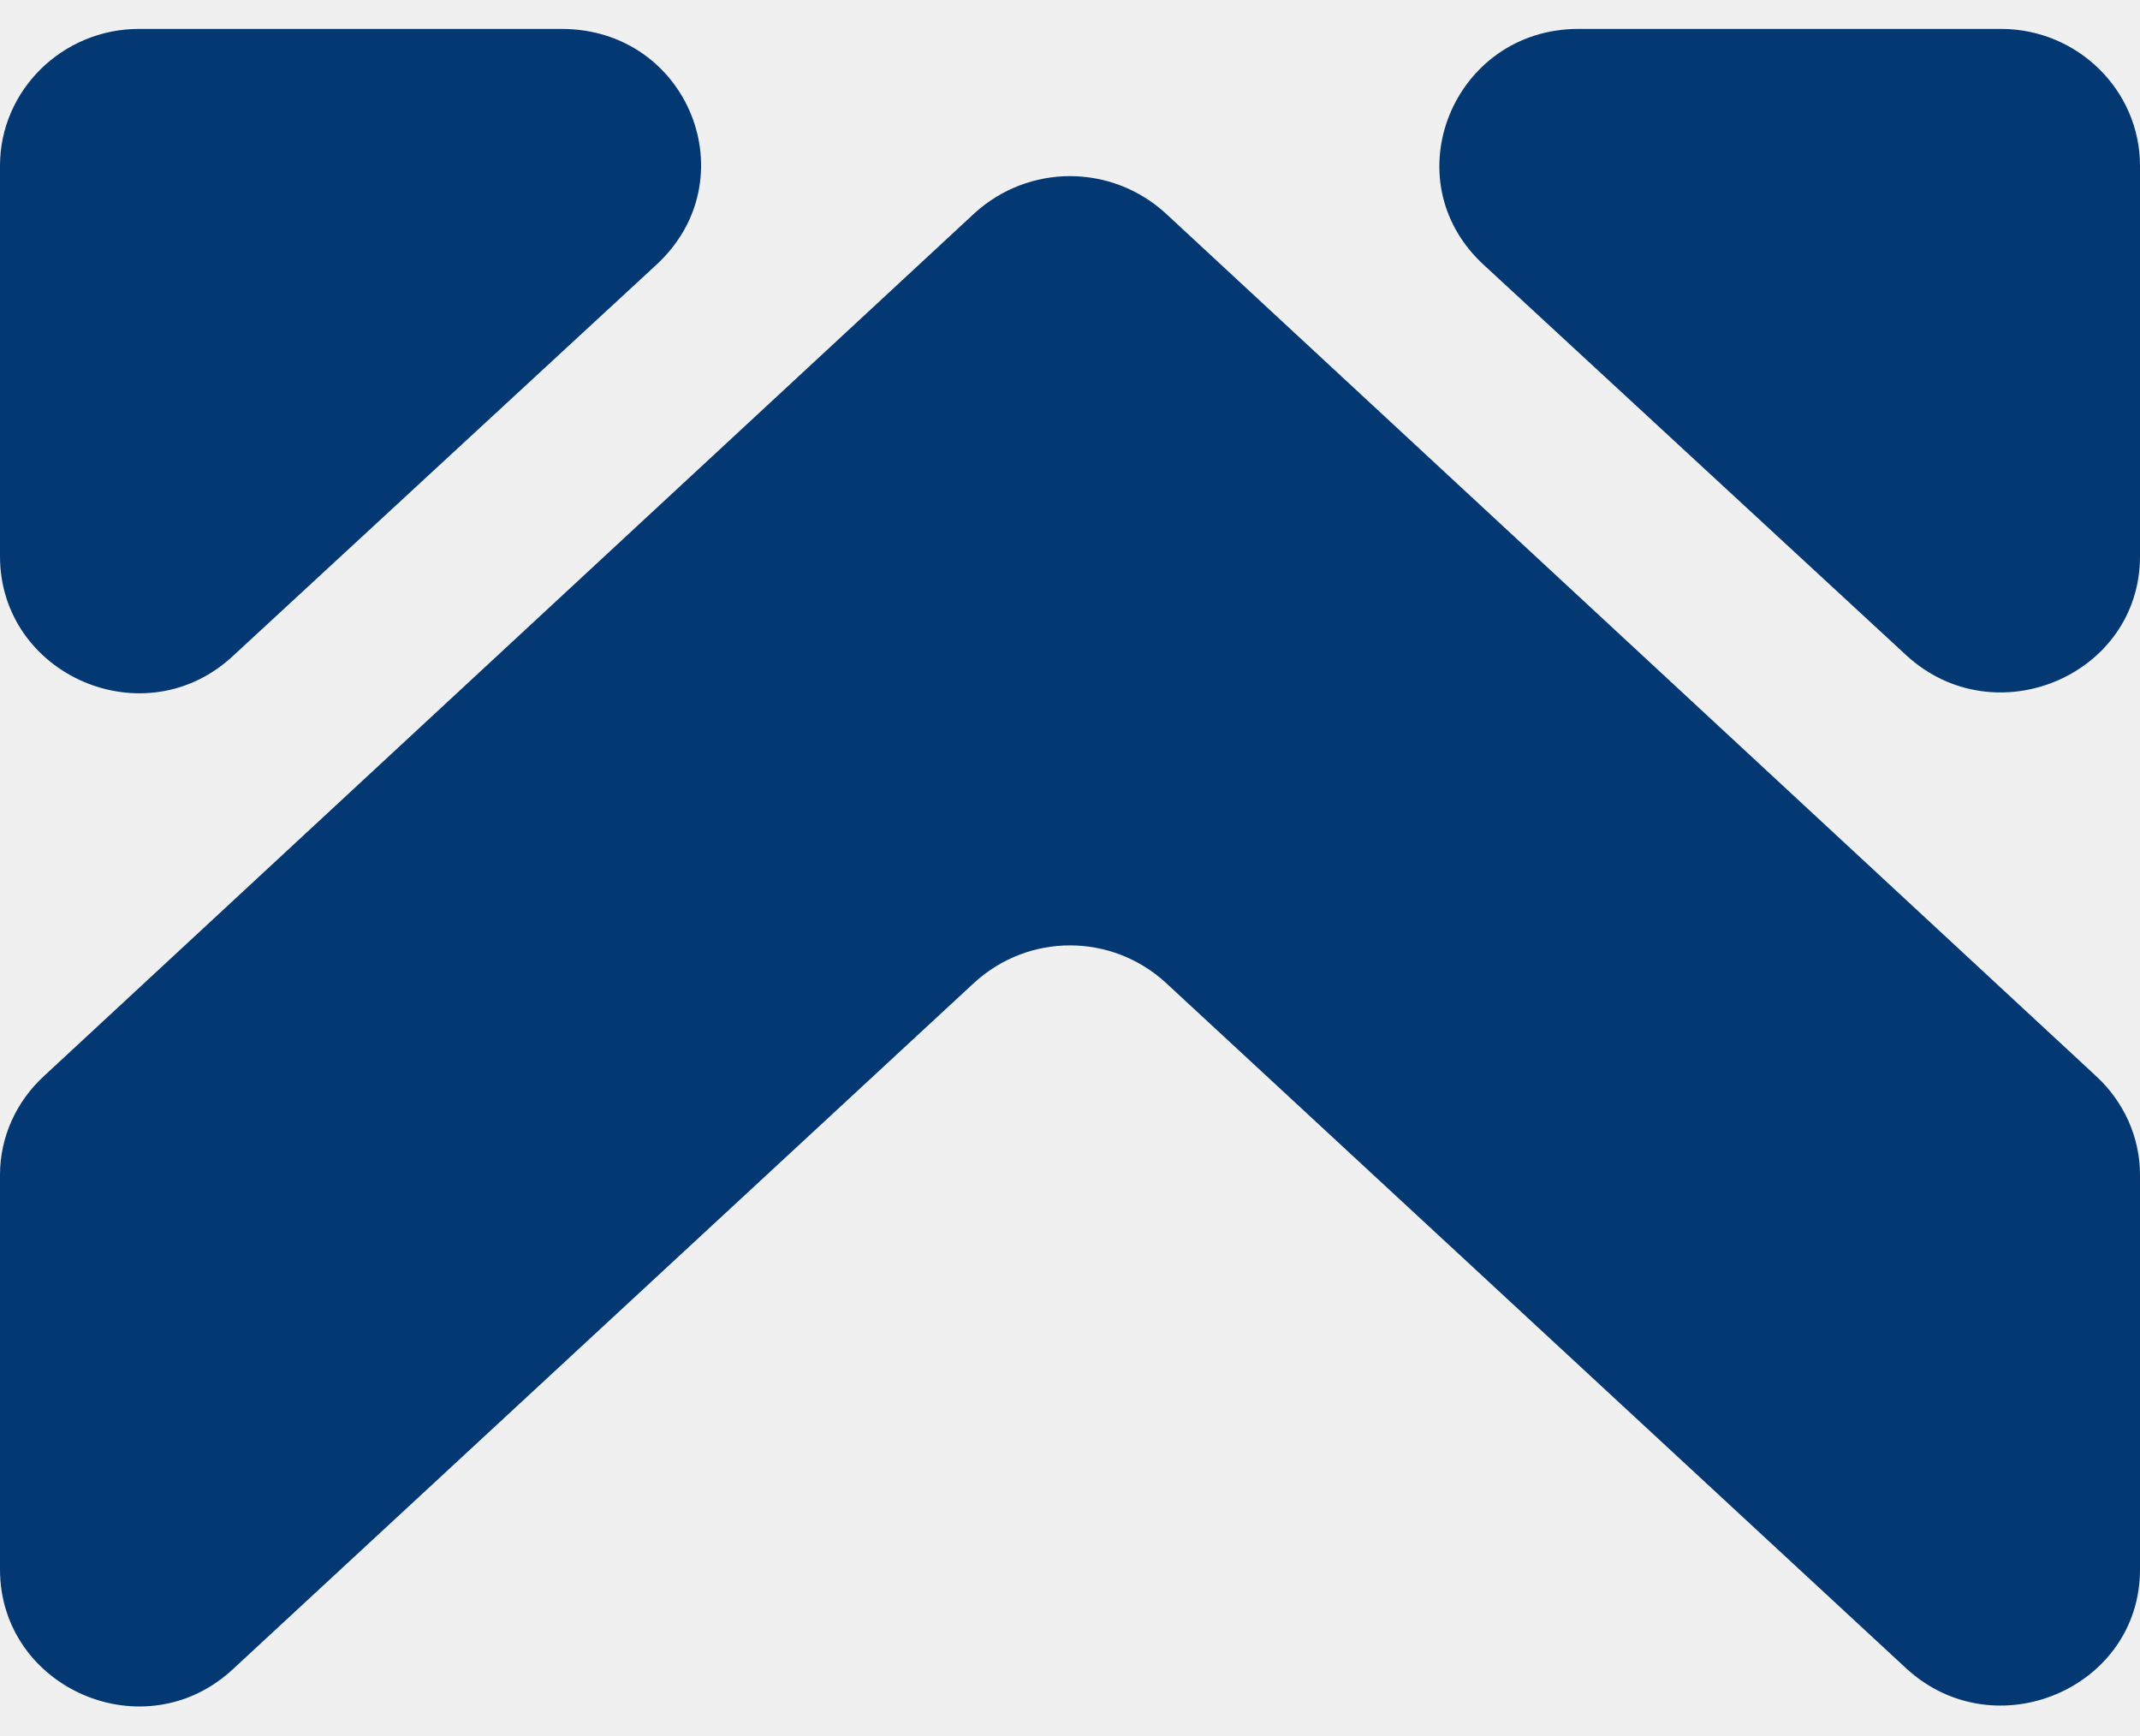
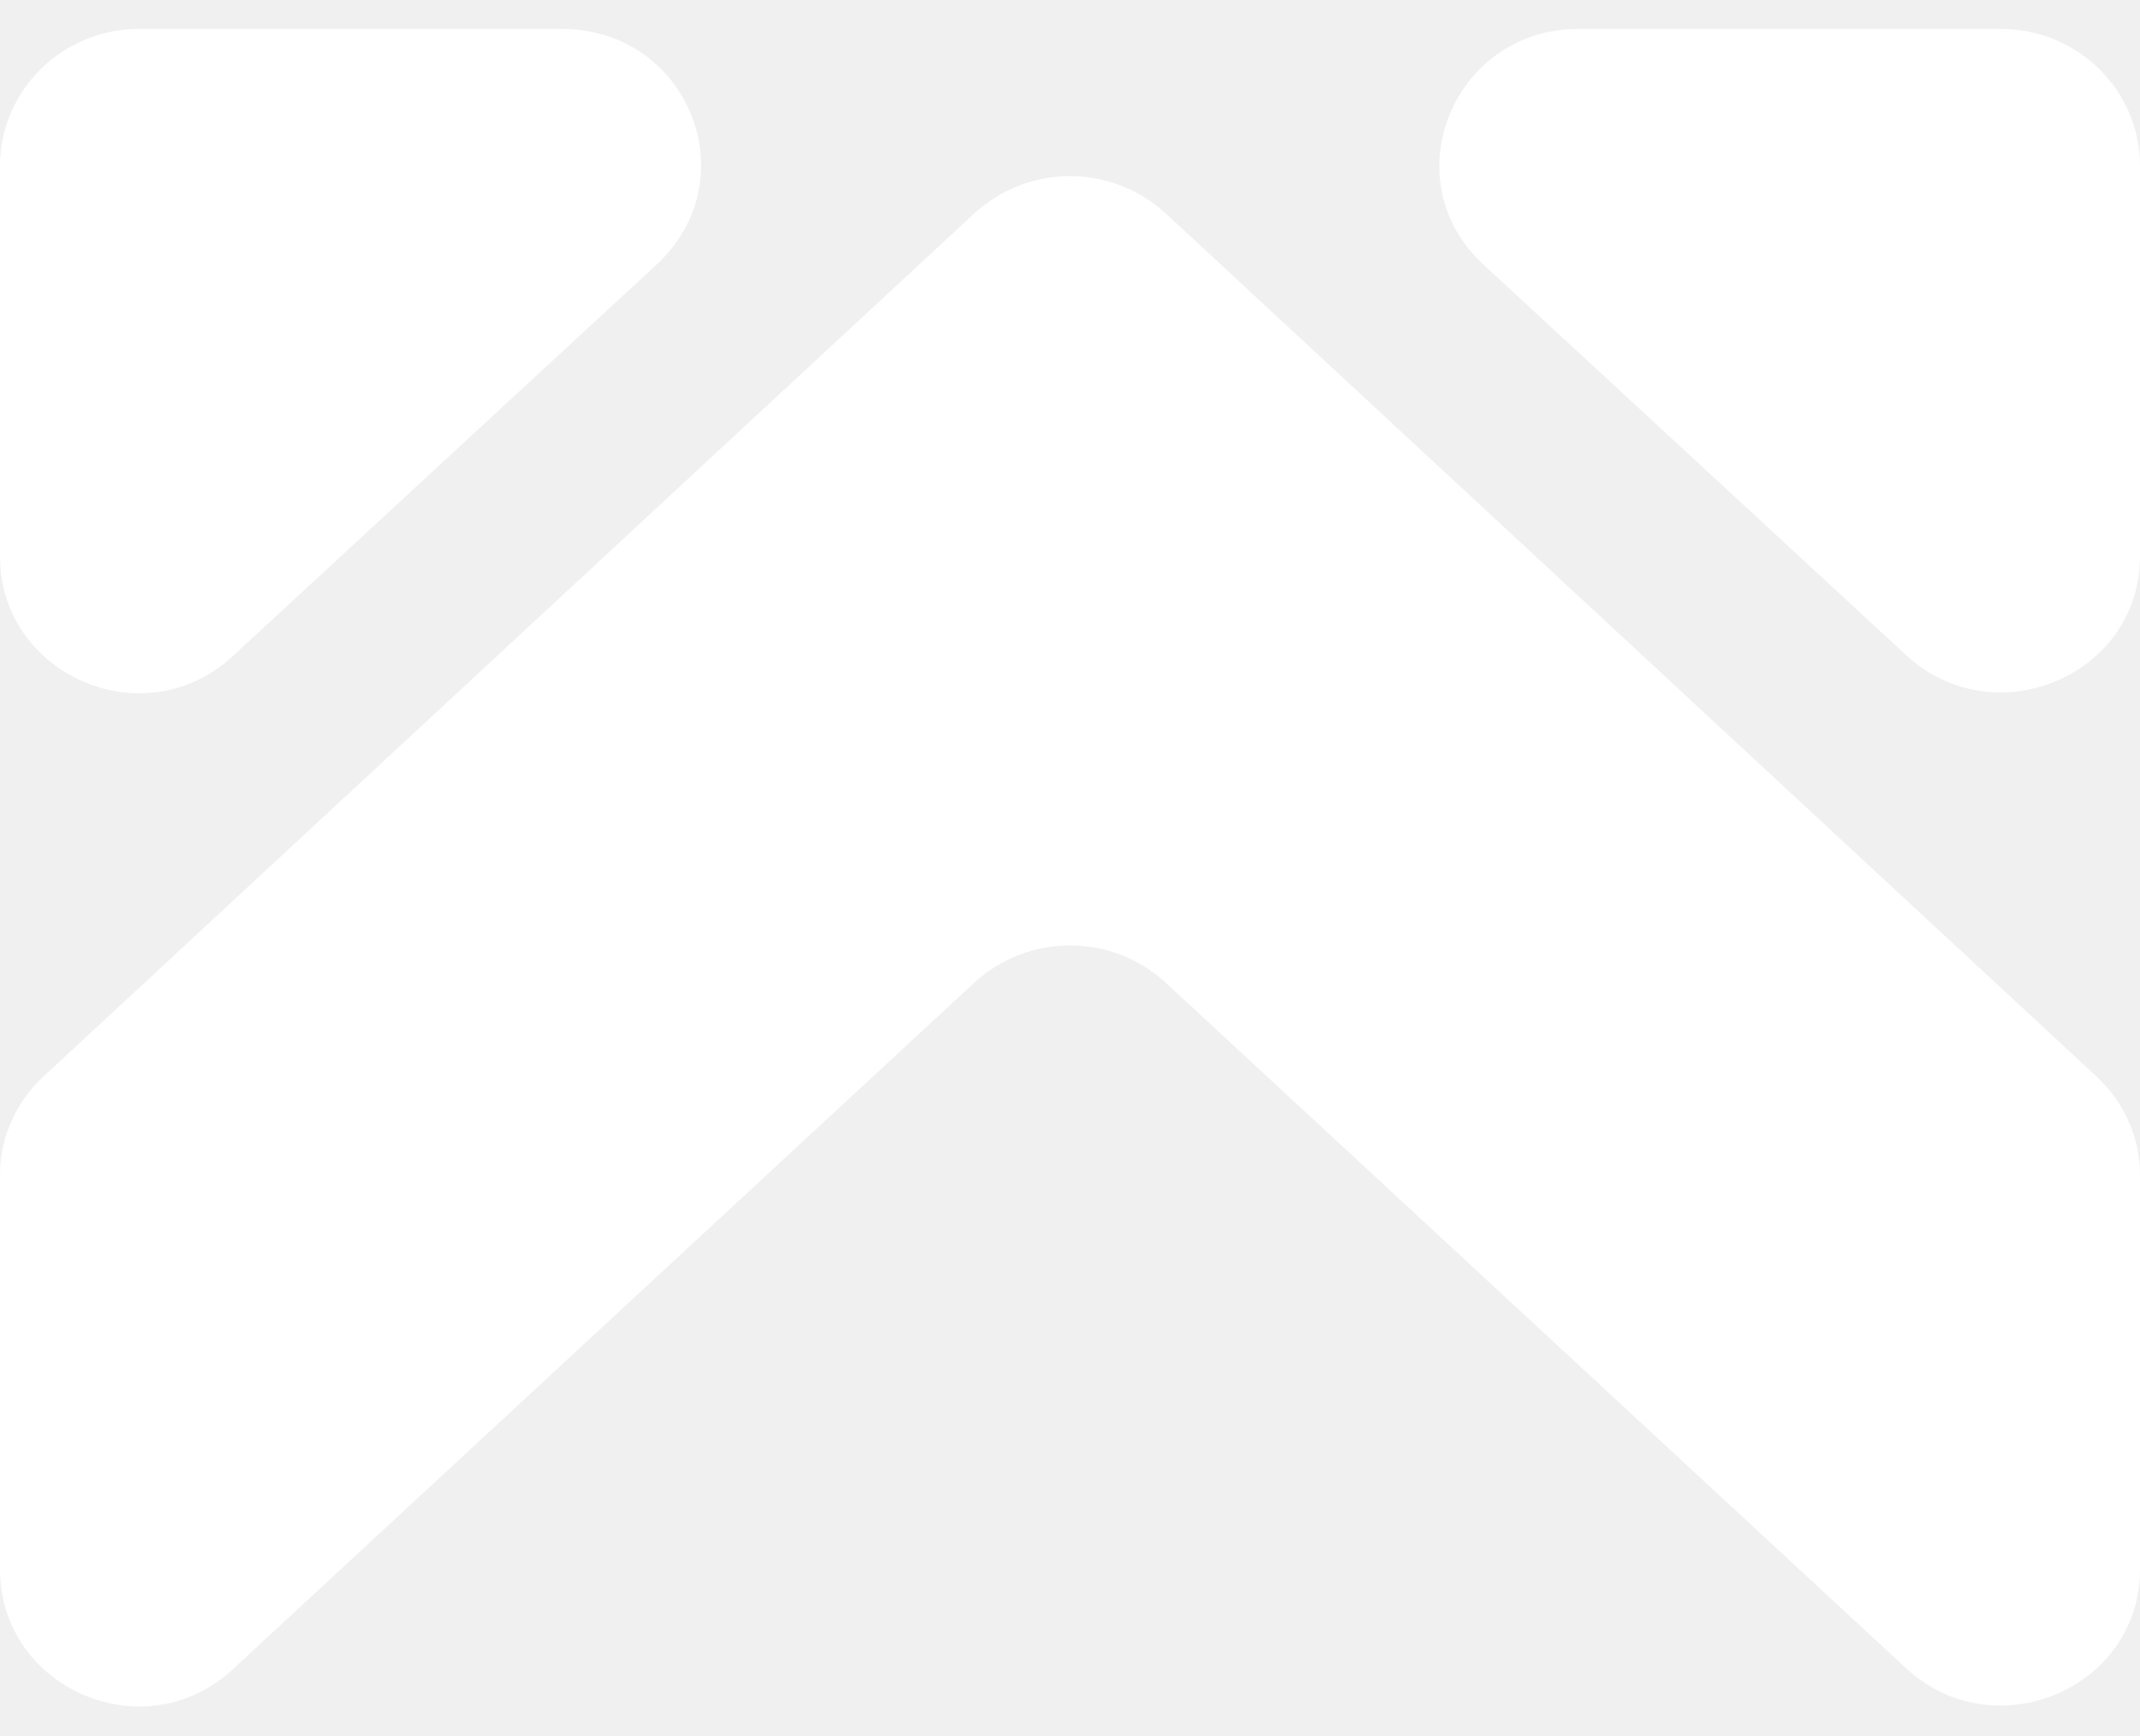
<svg xmlns="http://www.w3.org/2000/svg" width="37" height="30" viewBox="0 0 37 30" fill="none">
  <g clip-path="url(#clip0_9_316)">
-     <path d="M0 2.865V9.618C0 11.675 2.506 12.772 4.038 11.332L11.347 4.579C12.948 3.105 11.904 0.5 9.711 0.5H2.402C1.079 0.5 0 1.563 0 2.865Z" fill="#043873" />
-     <path d="M34.598 0.5H27.289C25.131 0.5 24.052 3.105 25.653 4.579L32.962 11.332C34.494 12.738 37 11.675 37 9.618V2.865C37 1.563 35.921 0.5 34.598 0.5Z" fill="#043873" />
-     <path d="M20.153 16.988L32.962 28.849C34.494 30.254 37 29.192 37 27.135V20.313C37 19.662 36.721 19.045 36.234 18.599L20.153 3.688C19.213 2.831 17.787 2.831 16.847 3.688L0.766 18.599C0.278 19.045 0 19.662 0 20.313V27.135C0 29.192 2.506 30.289 4.038 28.849L16.847 16.988C17.787 16.131 19.213 16.131 20.153 16.988Z" fill="#043873" />
+     <path d="M0 2.865V9.618C0 11.675 2.506 12.772 4.038 11.332L11.347 4.579C12.948 3.105 11.904 0.5 9.711 0.5H2.402C1.079 0.5 0 1.563 0 2.865Z" fill="#fff" />
+     <path d="M34.598 0.5H27.289C25.131 0.5 24.052 3.105 25.653 4.579L32.962 11.332C34.494 12.738 37 11.675 37 9.618V2.865C37 1.563 35.921 0.5 34.598 0.5Z" fill="#fff" />
+     <path d="M20.153 16.988L32.962 28.849C34.494 30.254 37 29.192 37 27.135V20.313C37 19.662 36.721 19.045 36.234 18.599L20.153 3.688C19.213 2.831 17.787 2.831 16.847 3.688L0.766 18.599C0.278 19.045 0 19.662 0 20.313V27.135C0 29.192 2.506 30.289 4.038 28.849L16.847 16.988C17.787 16.131 19.213 16.131 20.153 16.988Z" fill="#ffffff" />
  </g>
  <defs>
    <clipPath id="clip0_9_316">
      <rect width="37" height="29" fill="white" transform="translate(0 0.5)" />
    </clipPath>
  </defs>
</svg>
